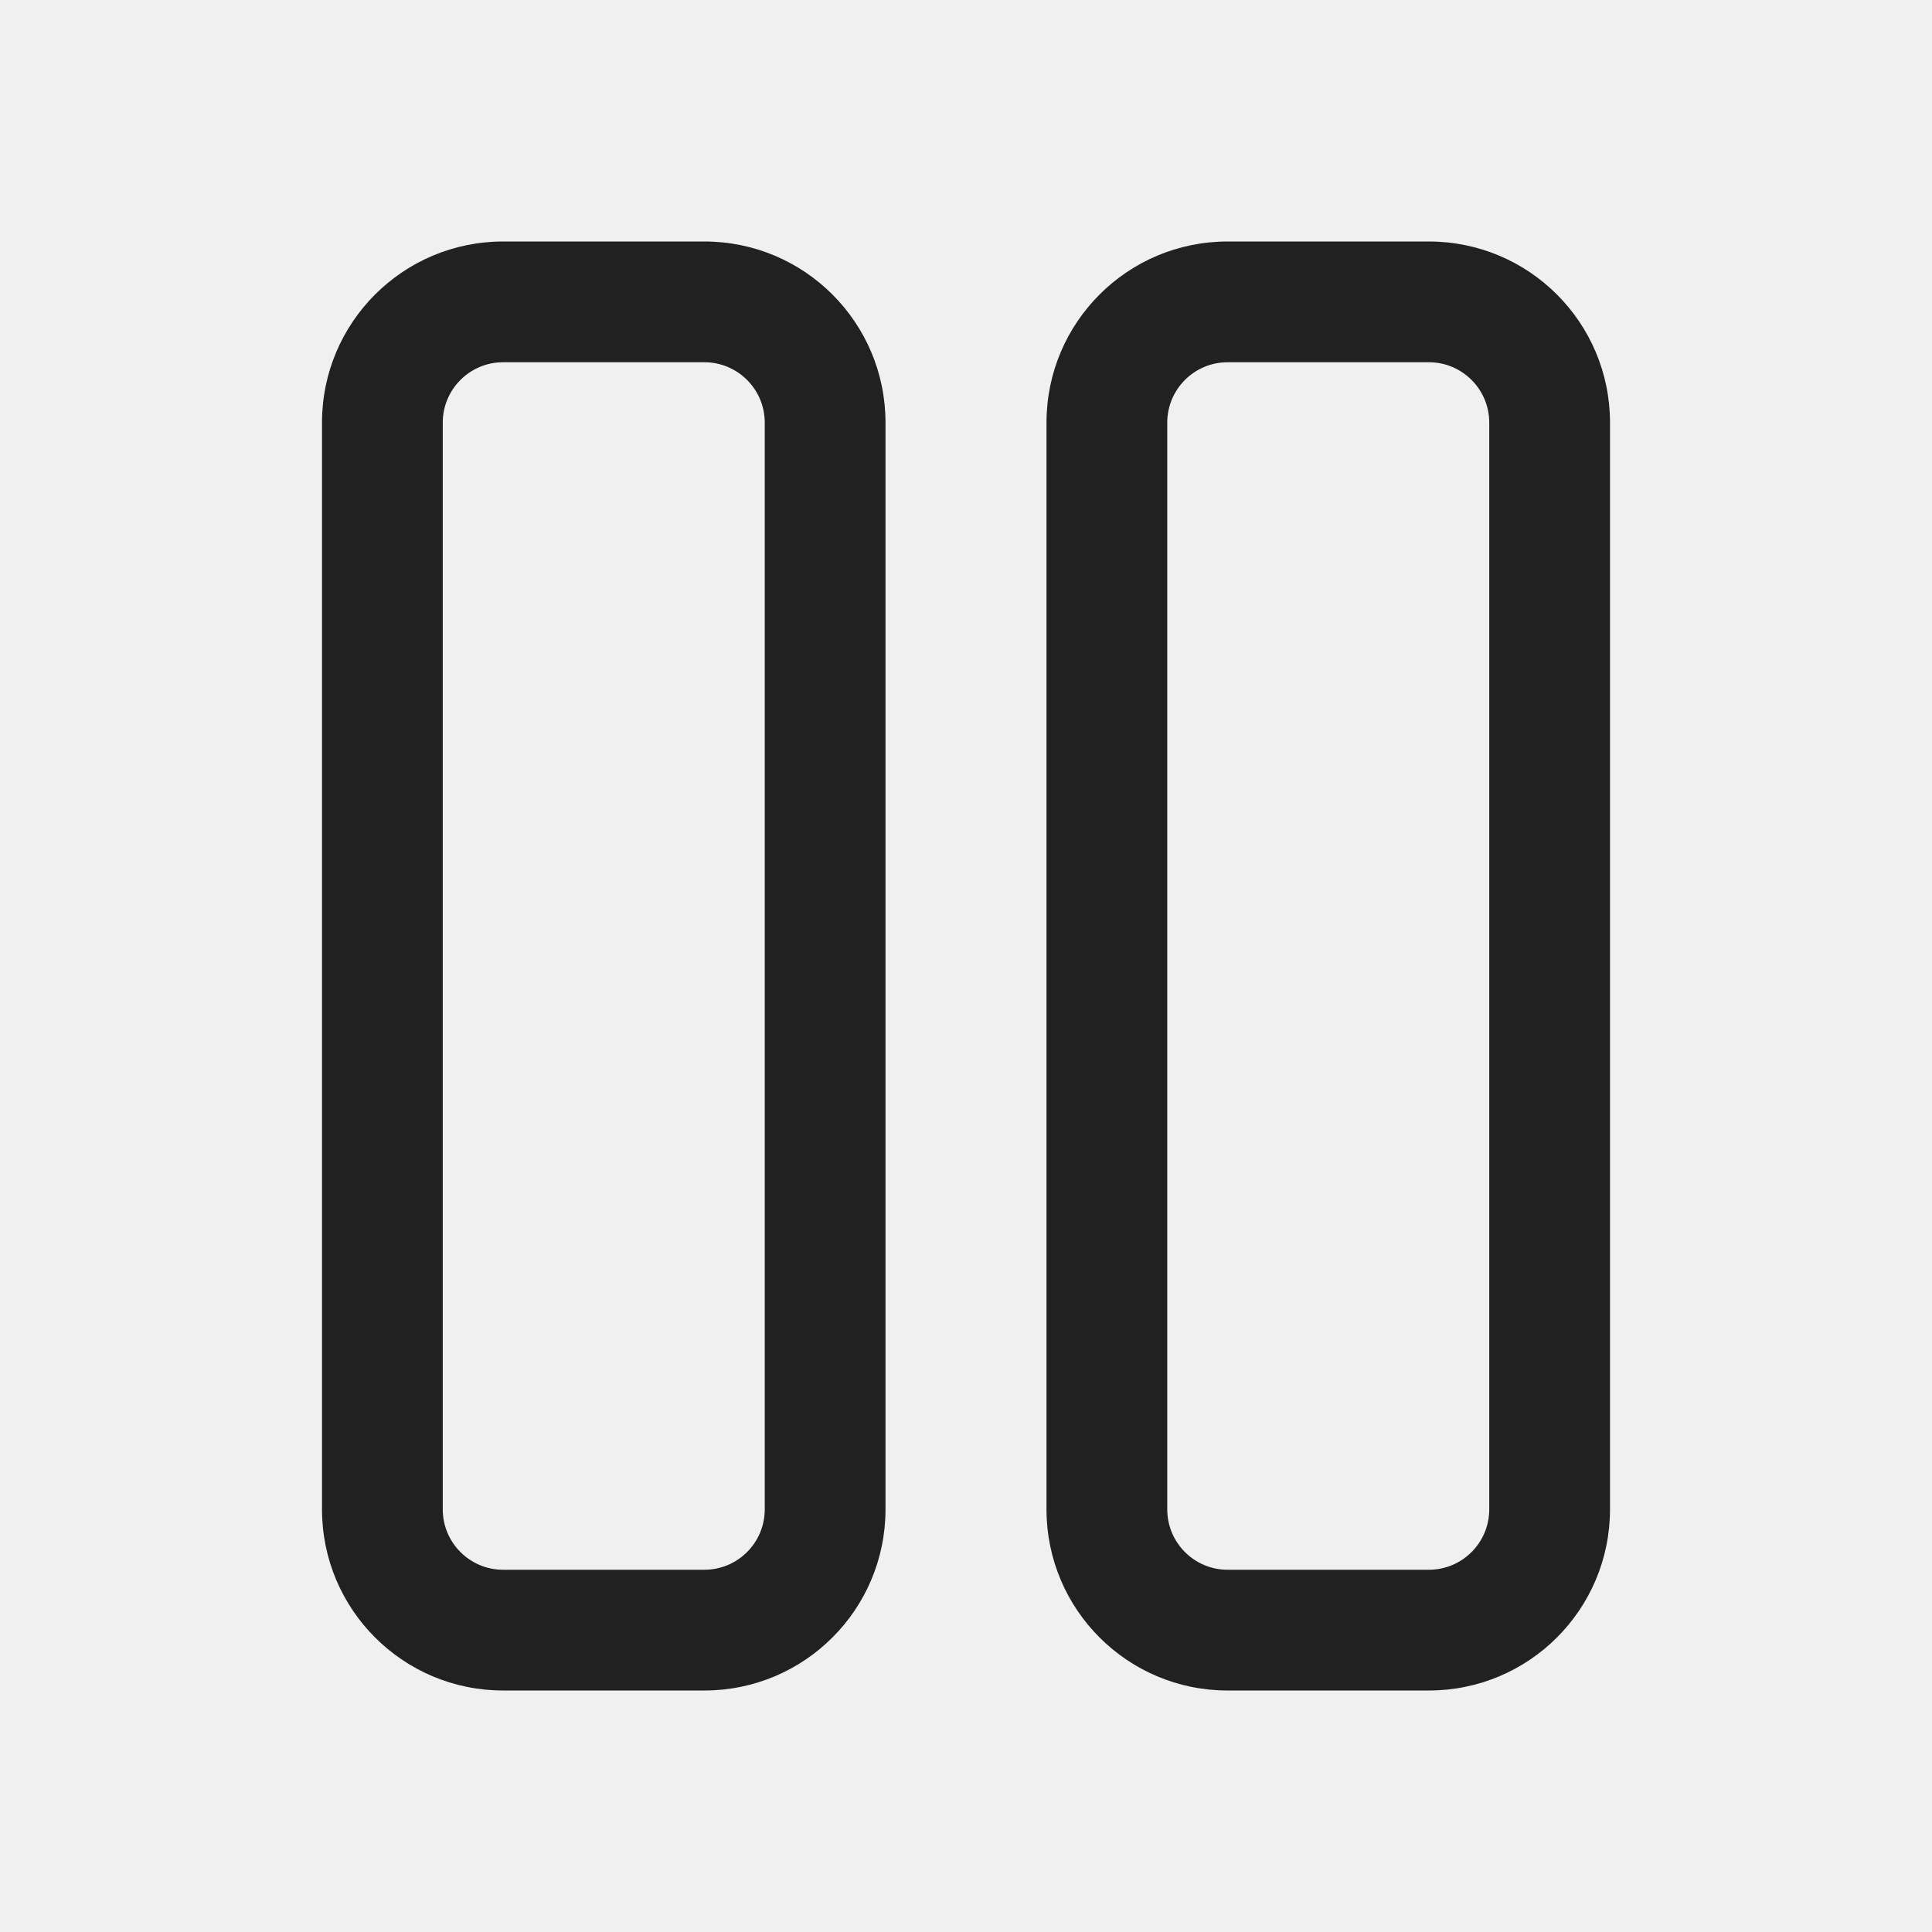
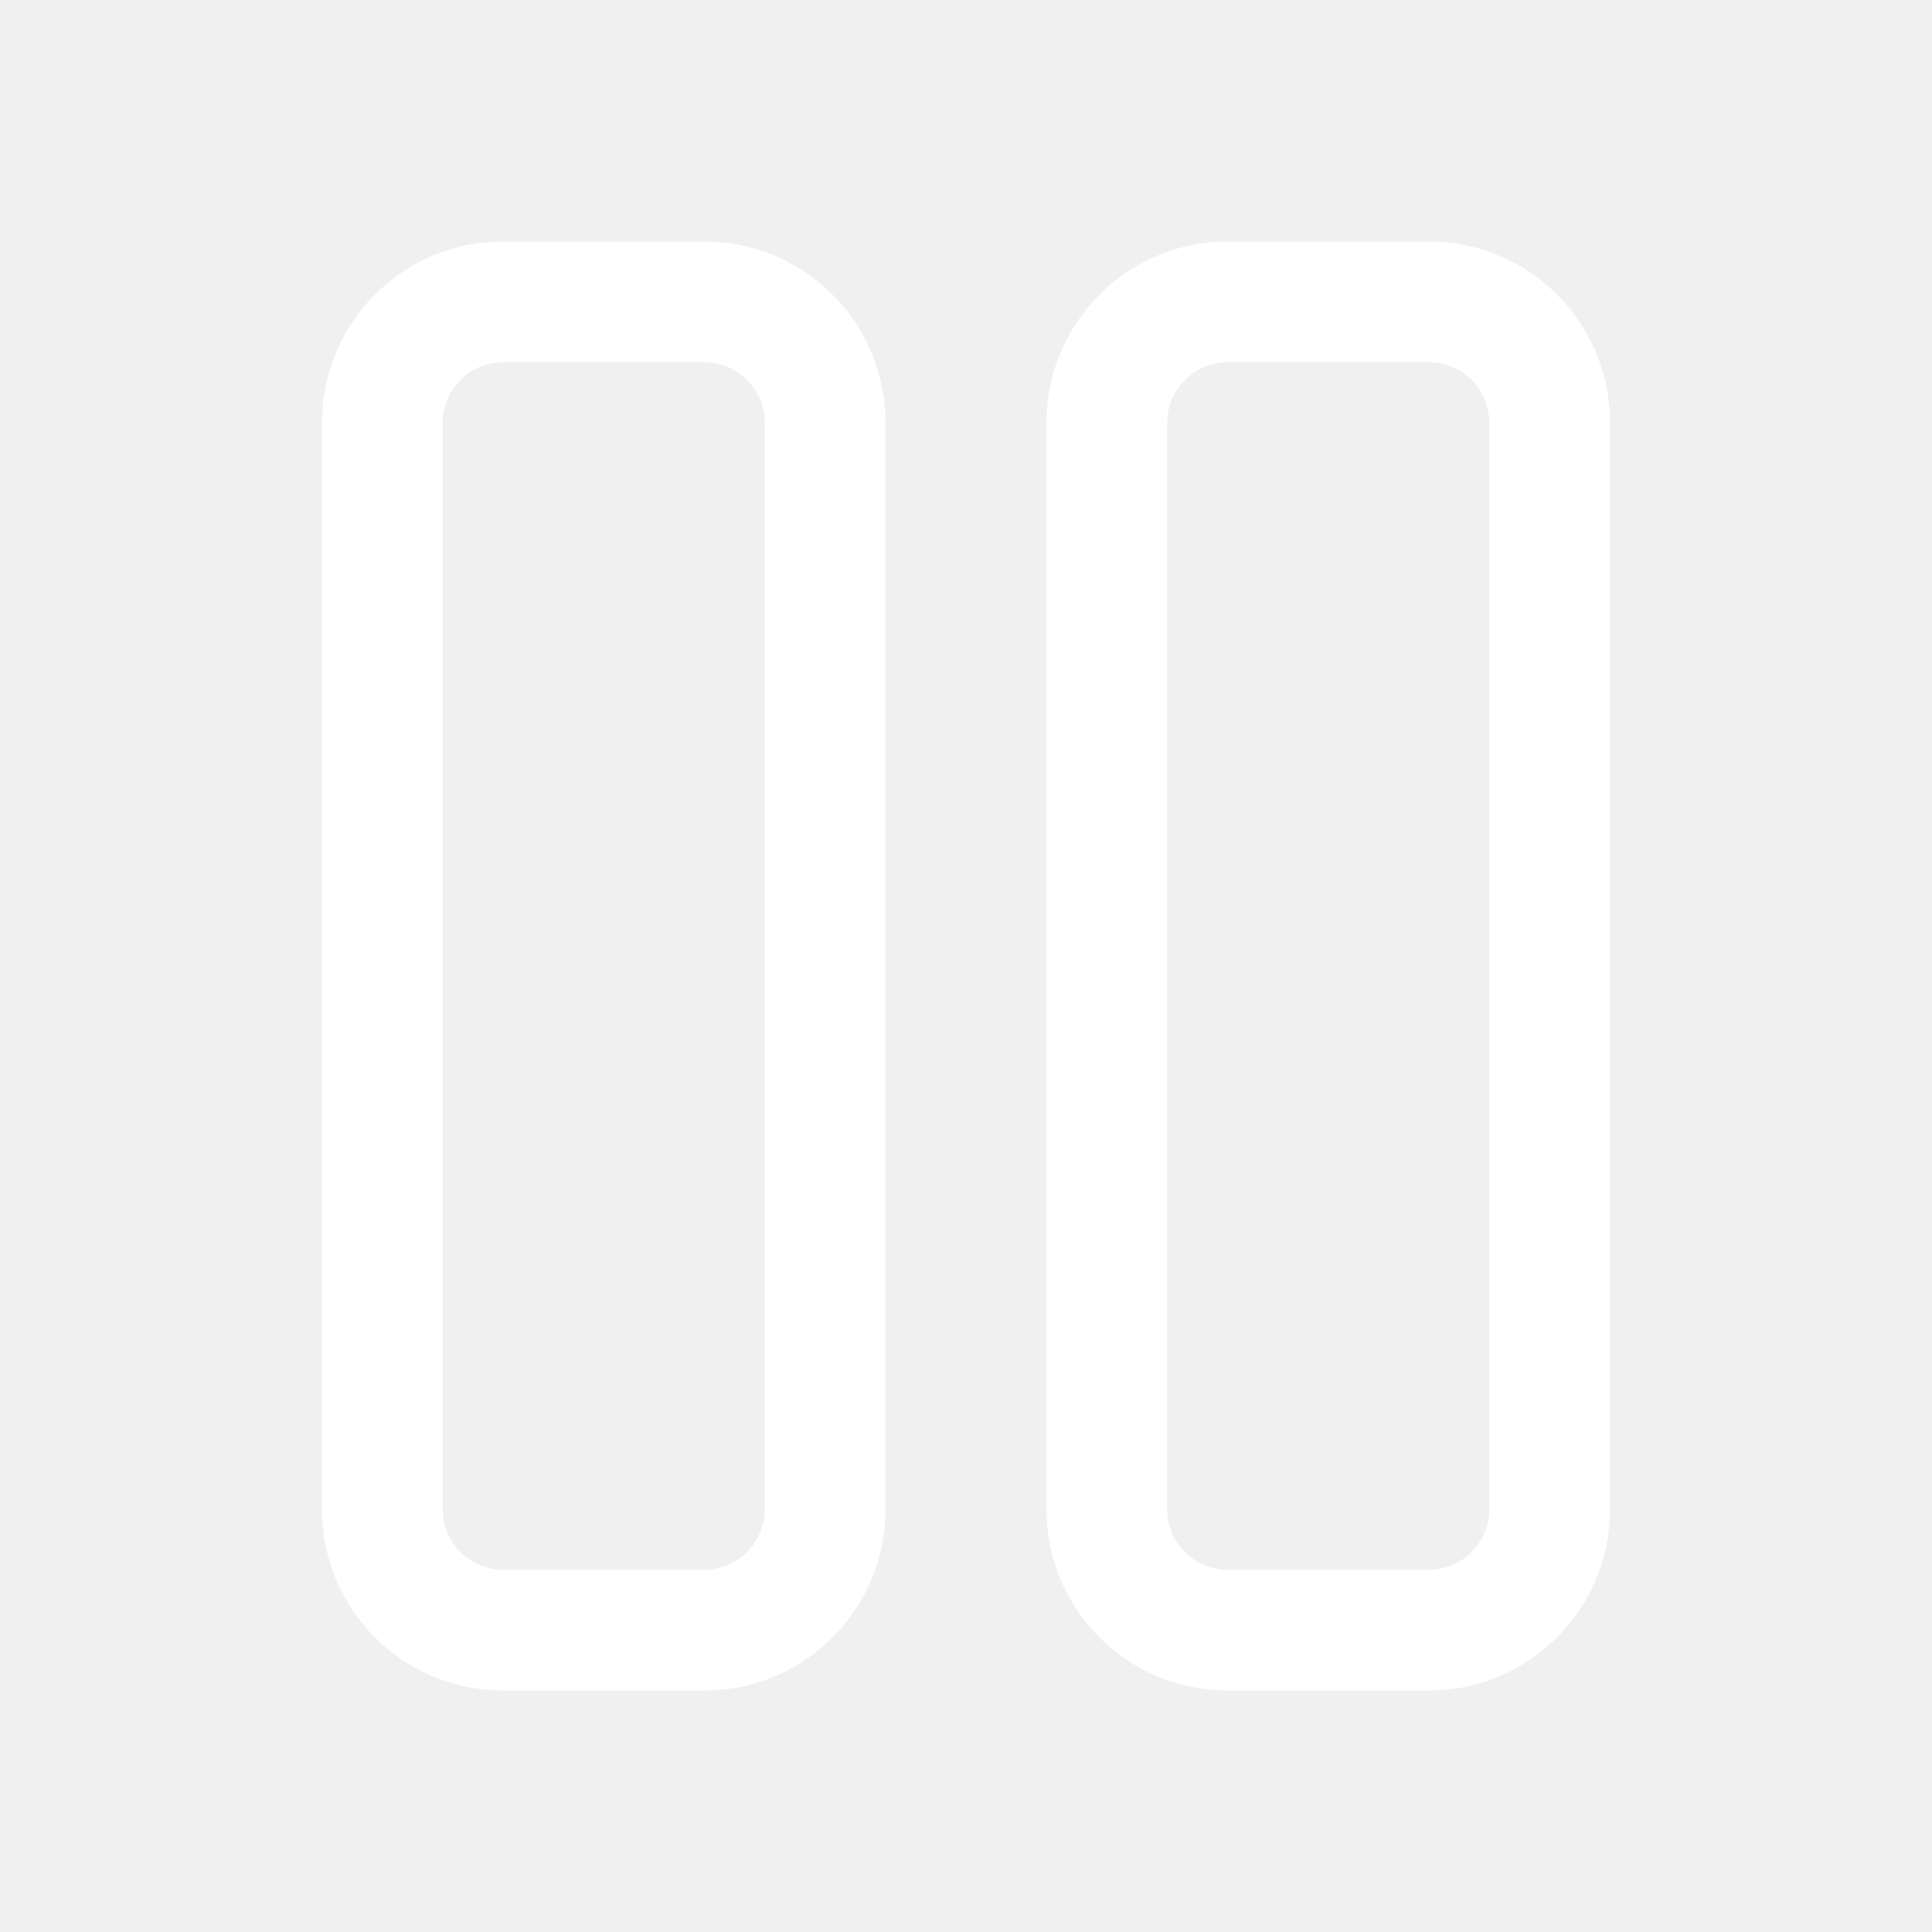
<svg xmlns="http://www.w3.org/2000/svg" width="24" height="24" viewBox="0 0 24 24" fill="none">
-   <path d="M6.25 3C5.007 3 4 4.007 4 5.25V18.75C4 19.993 5.007 21 6.25 21H8.75C9.993 21 11 19.993 11 18.75V5.25C11 4.007 9.993 3 8.75 3H6.25ZM5.5 5.25C5.5 4.836 5.836 4.5 6.25 4.5H8.75C9.164 4.5 9.5 4.836 9.5 5.25V18.75C9.5 19.164 9.164 19.5 8.75 19.5H6.25C5.836 19.5 5.5 19.164 5.5 18.75V5.25ZM15.25 3C14.007 3 13 4.007 13 5.25V18.75C13 19.993 14.007 21 15.25 21H17.75C18.993 21 20 19.993 20 18.75V5.25C20 4.007 18.993 3 17.75 3H15.25ZM14.5 5.25C14.5 4.836 14.836 4.5 15.25 4.5H17.75C18.164 4.5 18.5 4.836 18.5 5.25V18.75C18.5 19.164 18.164 19.5 17.75 19.5H15.25C14.836 19.5 14.5 19.164 14.5 18.75V5.25Z" fill="#212121" />
+   <path d="M6.25 3C5.007 3 4 4.007 4 5.25V18.75C4 19.993 5.007 21 6.25 21H8.75C9.993 21 11 19.993 11 18.75V5.25C11 4.007 9.993 3 8.75 3H6.25ZM5.5 5.25C5.5 4.836 5.836 4.5 6.25 4.5H8.75C9.164 4.5 9.5 4.836 9.5 5.25V18.75C9.5 19.164 9.164 19.5 8.75 19.5H6.25C5.836 19.5 5.5 19.164 5.5 18.75V5.25ZM15.25 3C14.007 3 13 4.007 13 5.25V18.75C13 19.993 14.007 21 15.25 21H17.75C18.993 21 20 19.993 20 18.75V5.25C20 4.007 18.993 3 17.75 3H15.25ZM14.5 5.25C14.5 4.836 14.836 4.5 15.25 4.5H17.75C18.164 4.5 18.5 4.836 18.5 5.25V18.75C18.5 19.164 18.164 19.5 17.75 19.5H15.25C14.836 19.5 14.5 19.164 14.5 18.75V5.25Z" fill="#FFFFFF" />
</svg>
